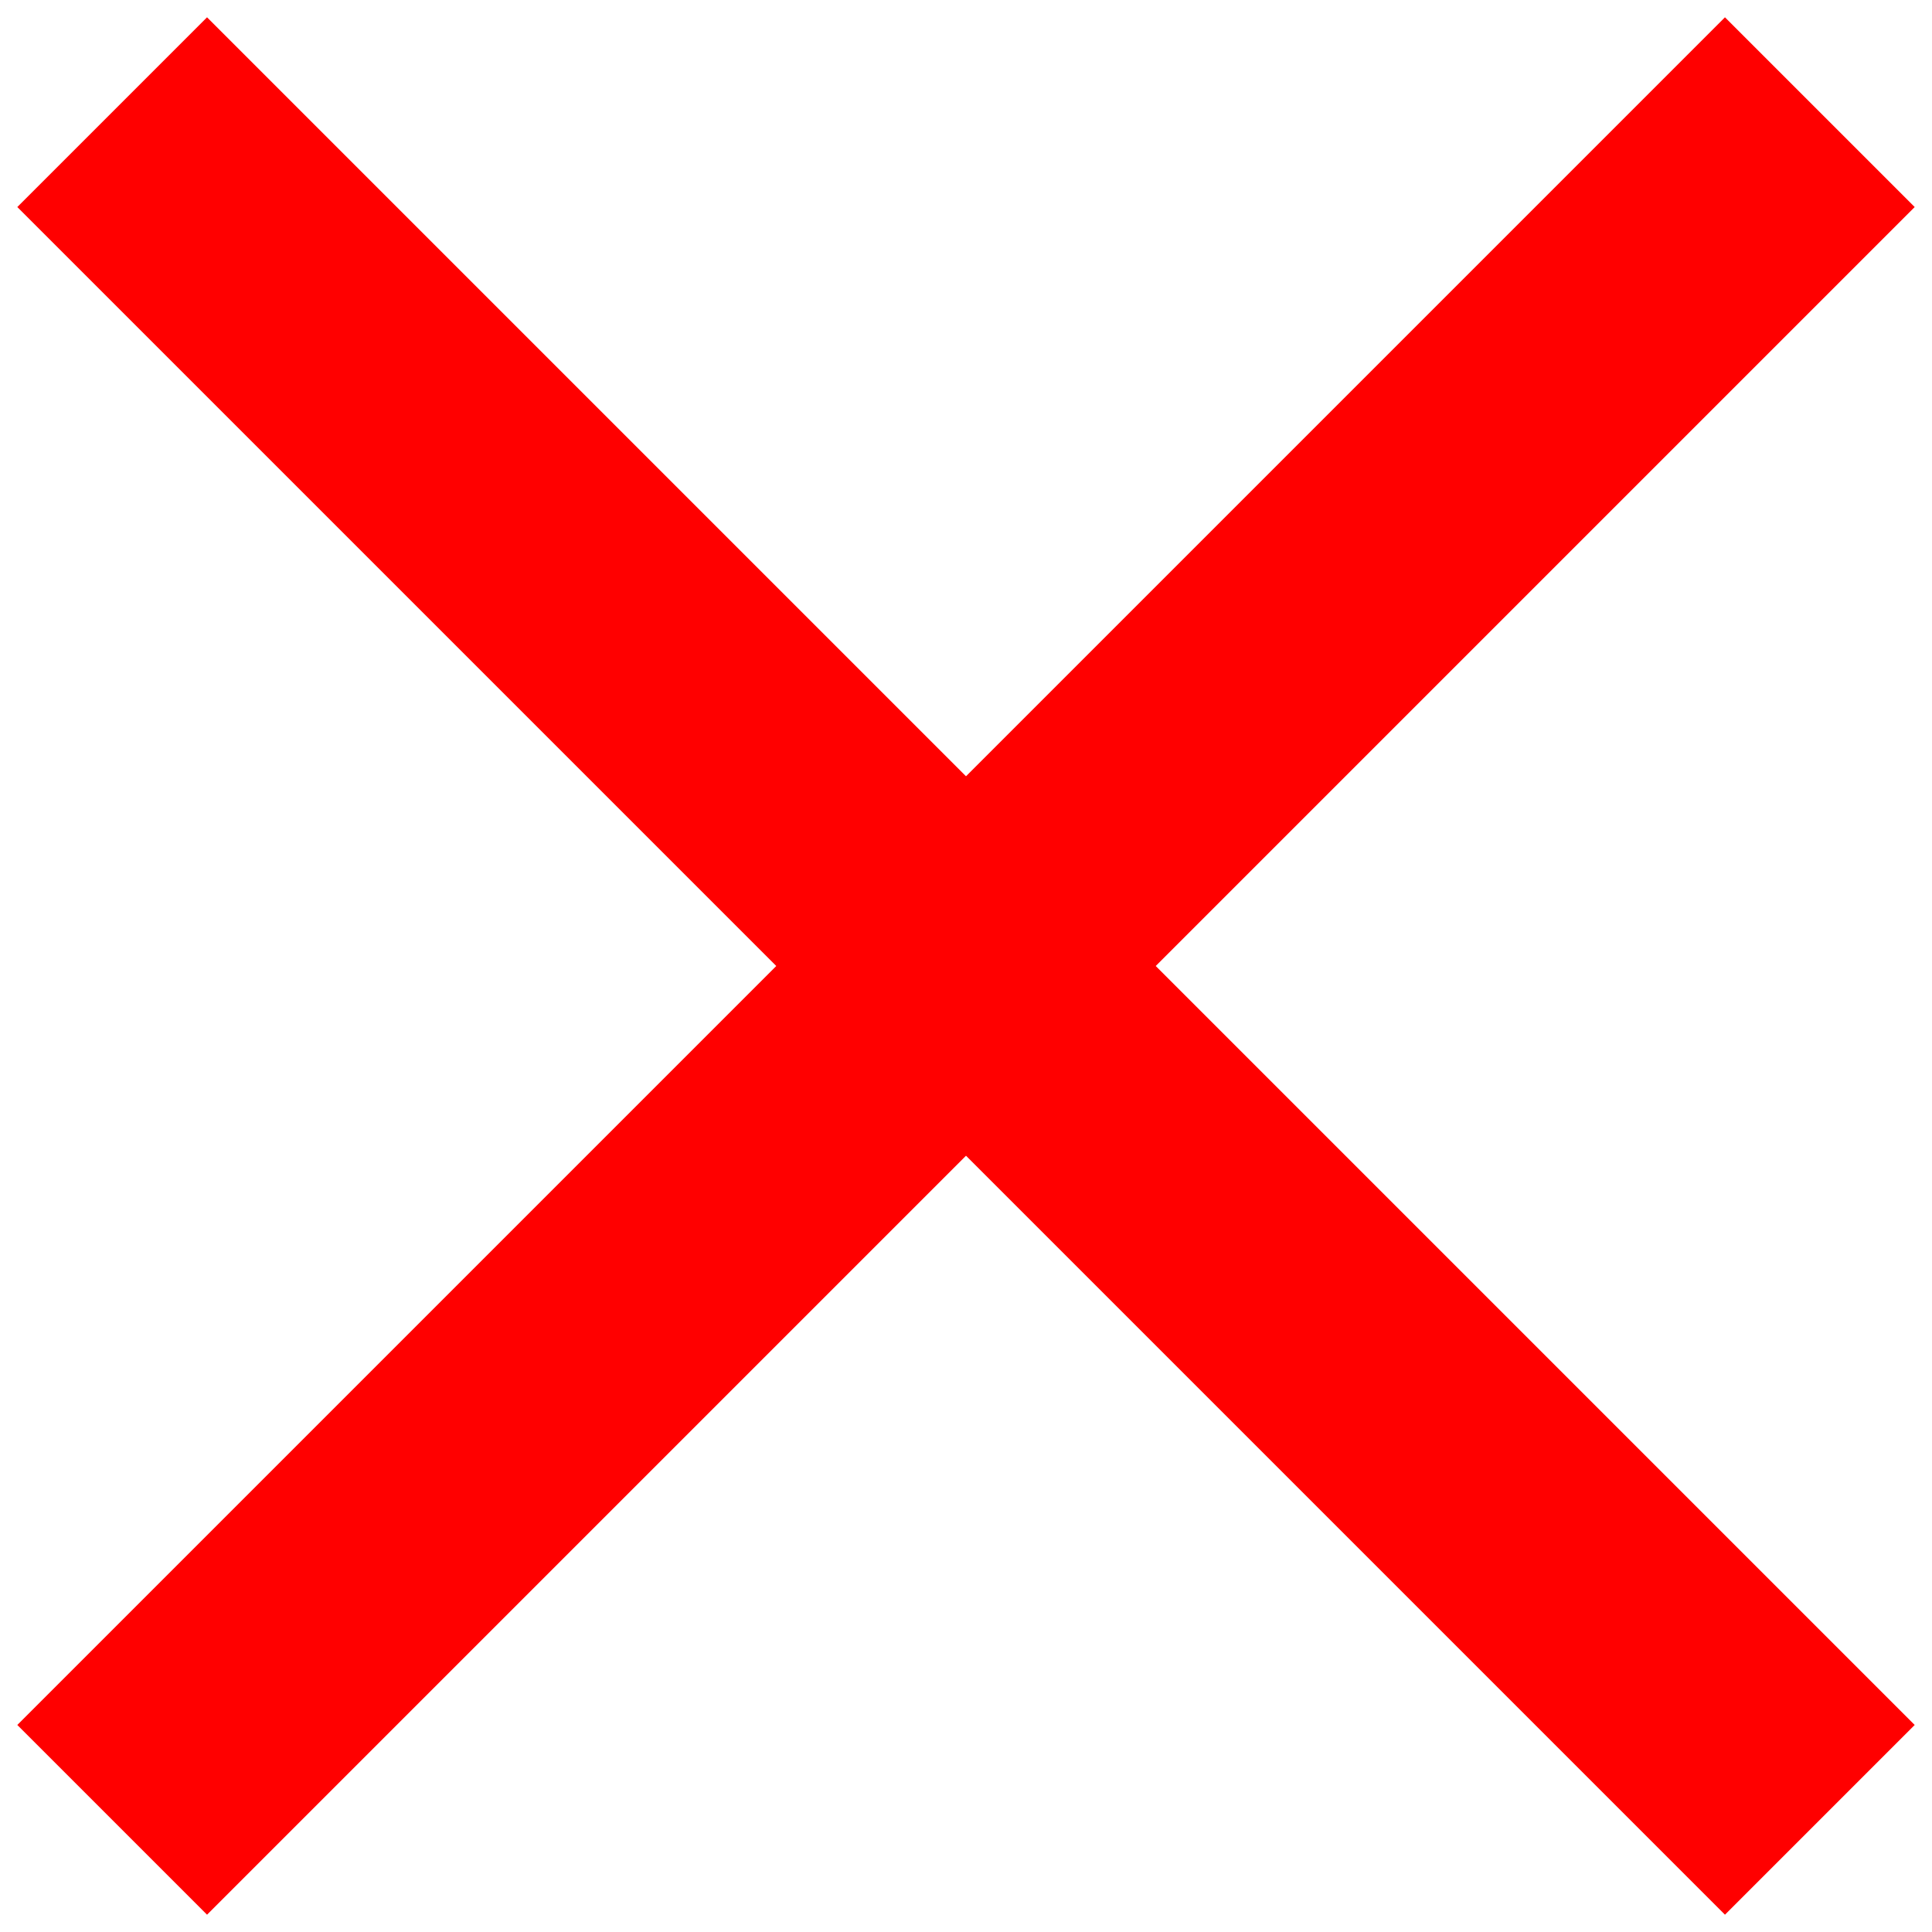
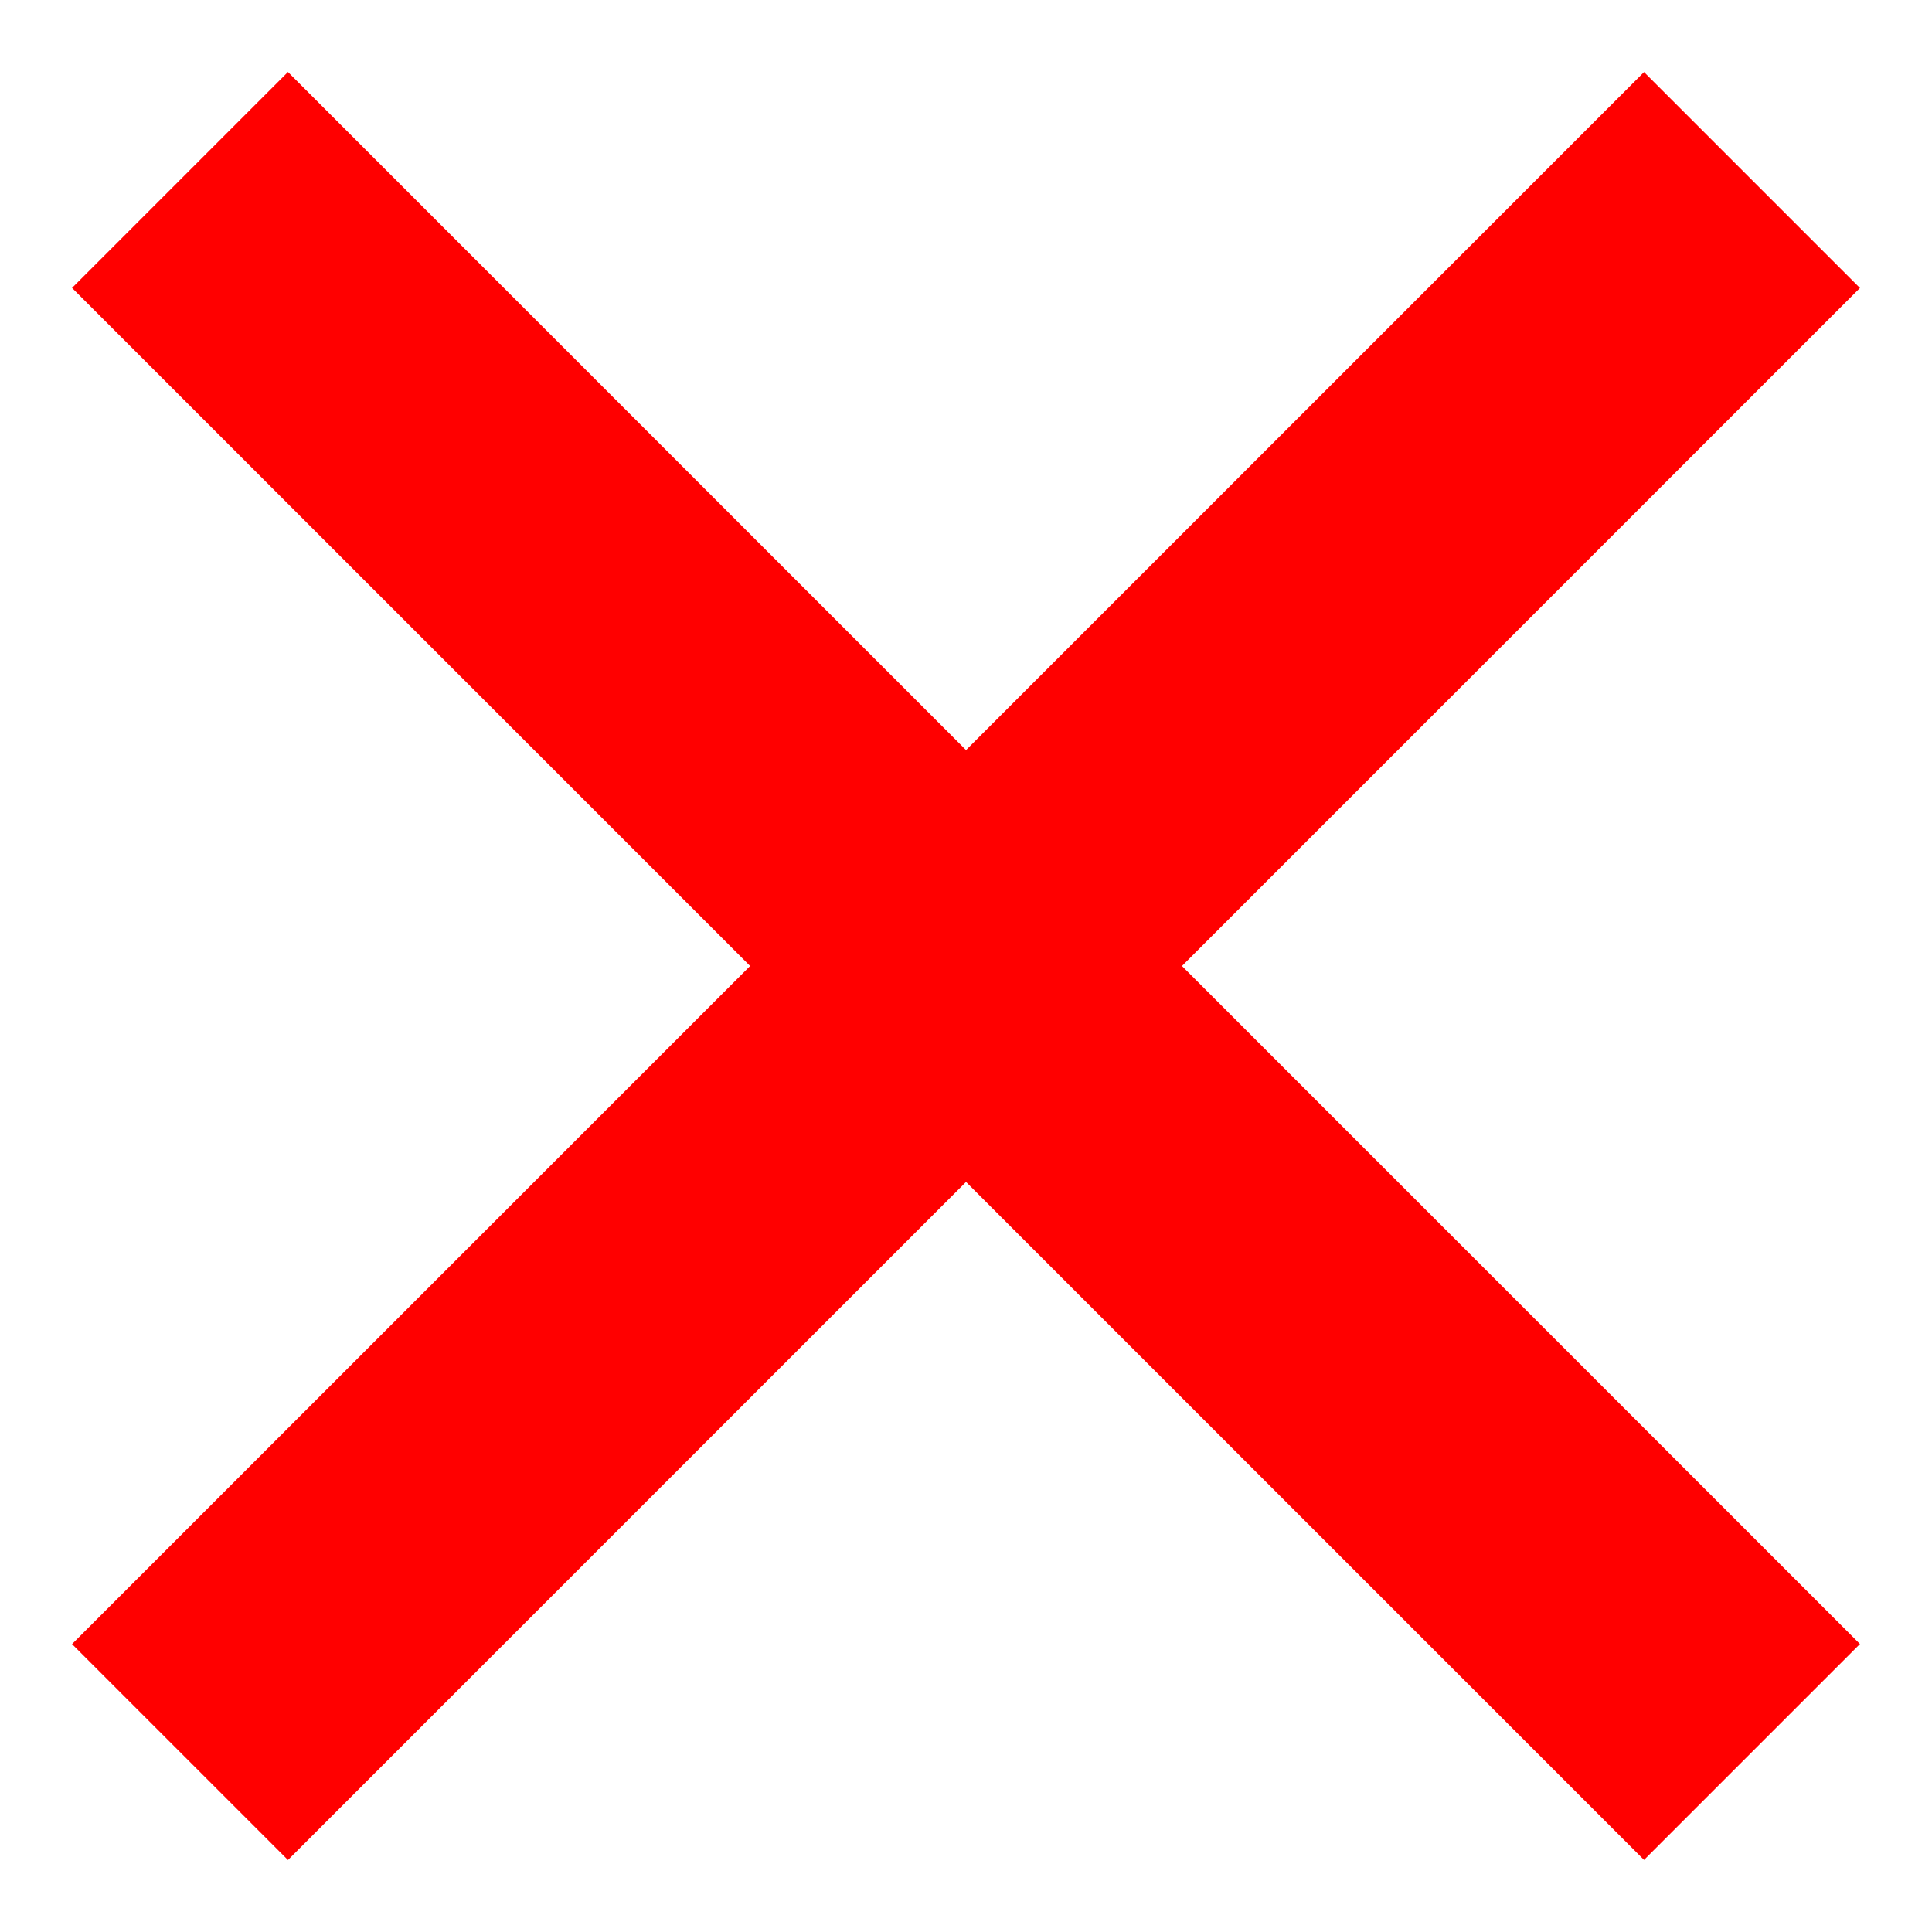
- <svg xmlns="http://www.w3.org/2000/svg" width="18px" height="18px" viewBox="0 0 18 18" version="1.1">
+ <svg xmlns="http://www.w3.org/2000/svg" width="17px" height="17px" viewBox="0 0 17 17" version="1.1">
  <g id="icon" stroke="none" stroke-width="1" fill="none" fill-rule="evenodd">
-     <g id="red-cross" transform="translate(-7, -7)" stroke-width="0.5" stroke="#FF0000" fill="#FF0000" fill-rule="nonzero">
-       <g id="Group" transform="translate(16, 16) rotate(-45) translate(-16, -16) translate(5, 5)">
-         <polygon id="Shape" points="12 10 12 0 10 0 10 10 -1.13686838e-13 10 -1.13686838e-13 12 10 12 10 22 12 22 12 12 22 12 22 10" />
+     <g id="red-cross" transform="translate(-5, -5)" stroke="#FF0000" fill-rule="nonzero" fill="#FF0000">
+       <g id="Group" transform="translate(13.5, 13.5) rotate(-45) translate(-13.5, -13.5) translate(4.21875, 4.21875)">
+         <polygon id="Shape" points="10.125 8.438 10.125 0 8.438 0 8.438 8.438 -1.13686838e-13 8.438 -1.13686838e-13 10.125 8.438 10.125 8.438 18.562 10.125 18.562 10.125 10.125 18.562 10.125 18.562 8.438" />
      </g>
    </g>
  </g>
</svg>
